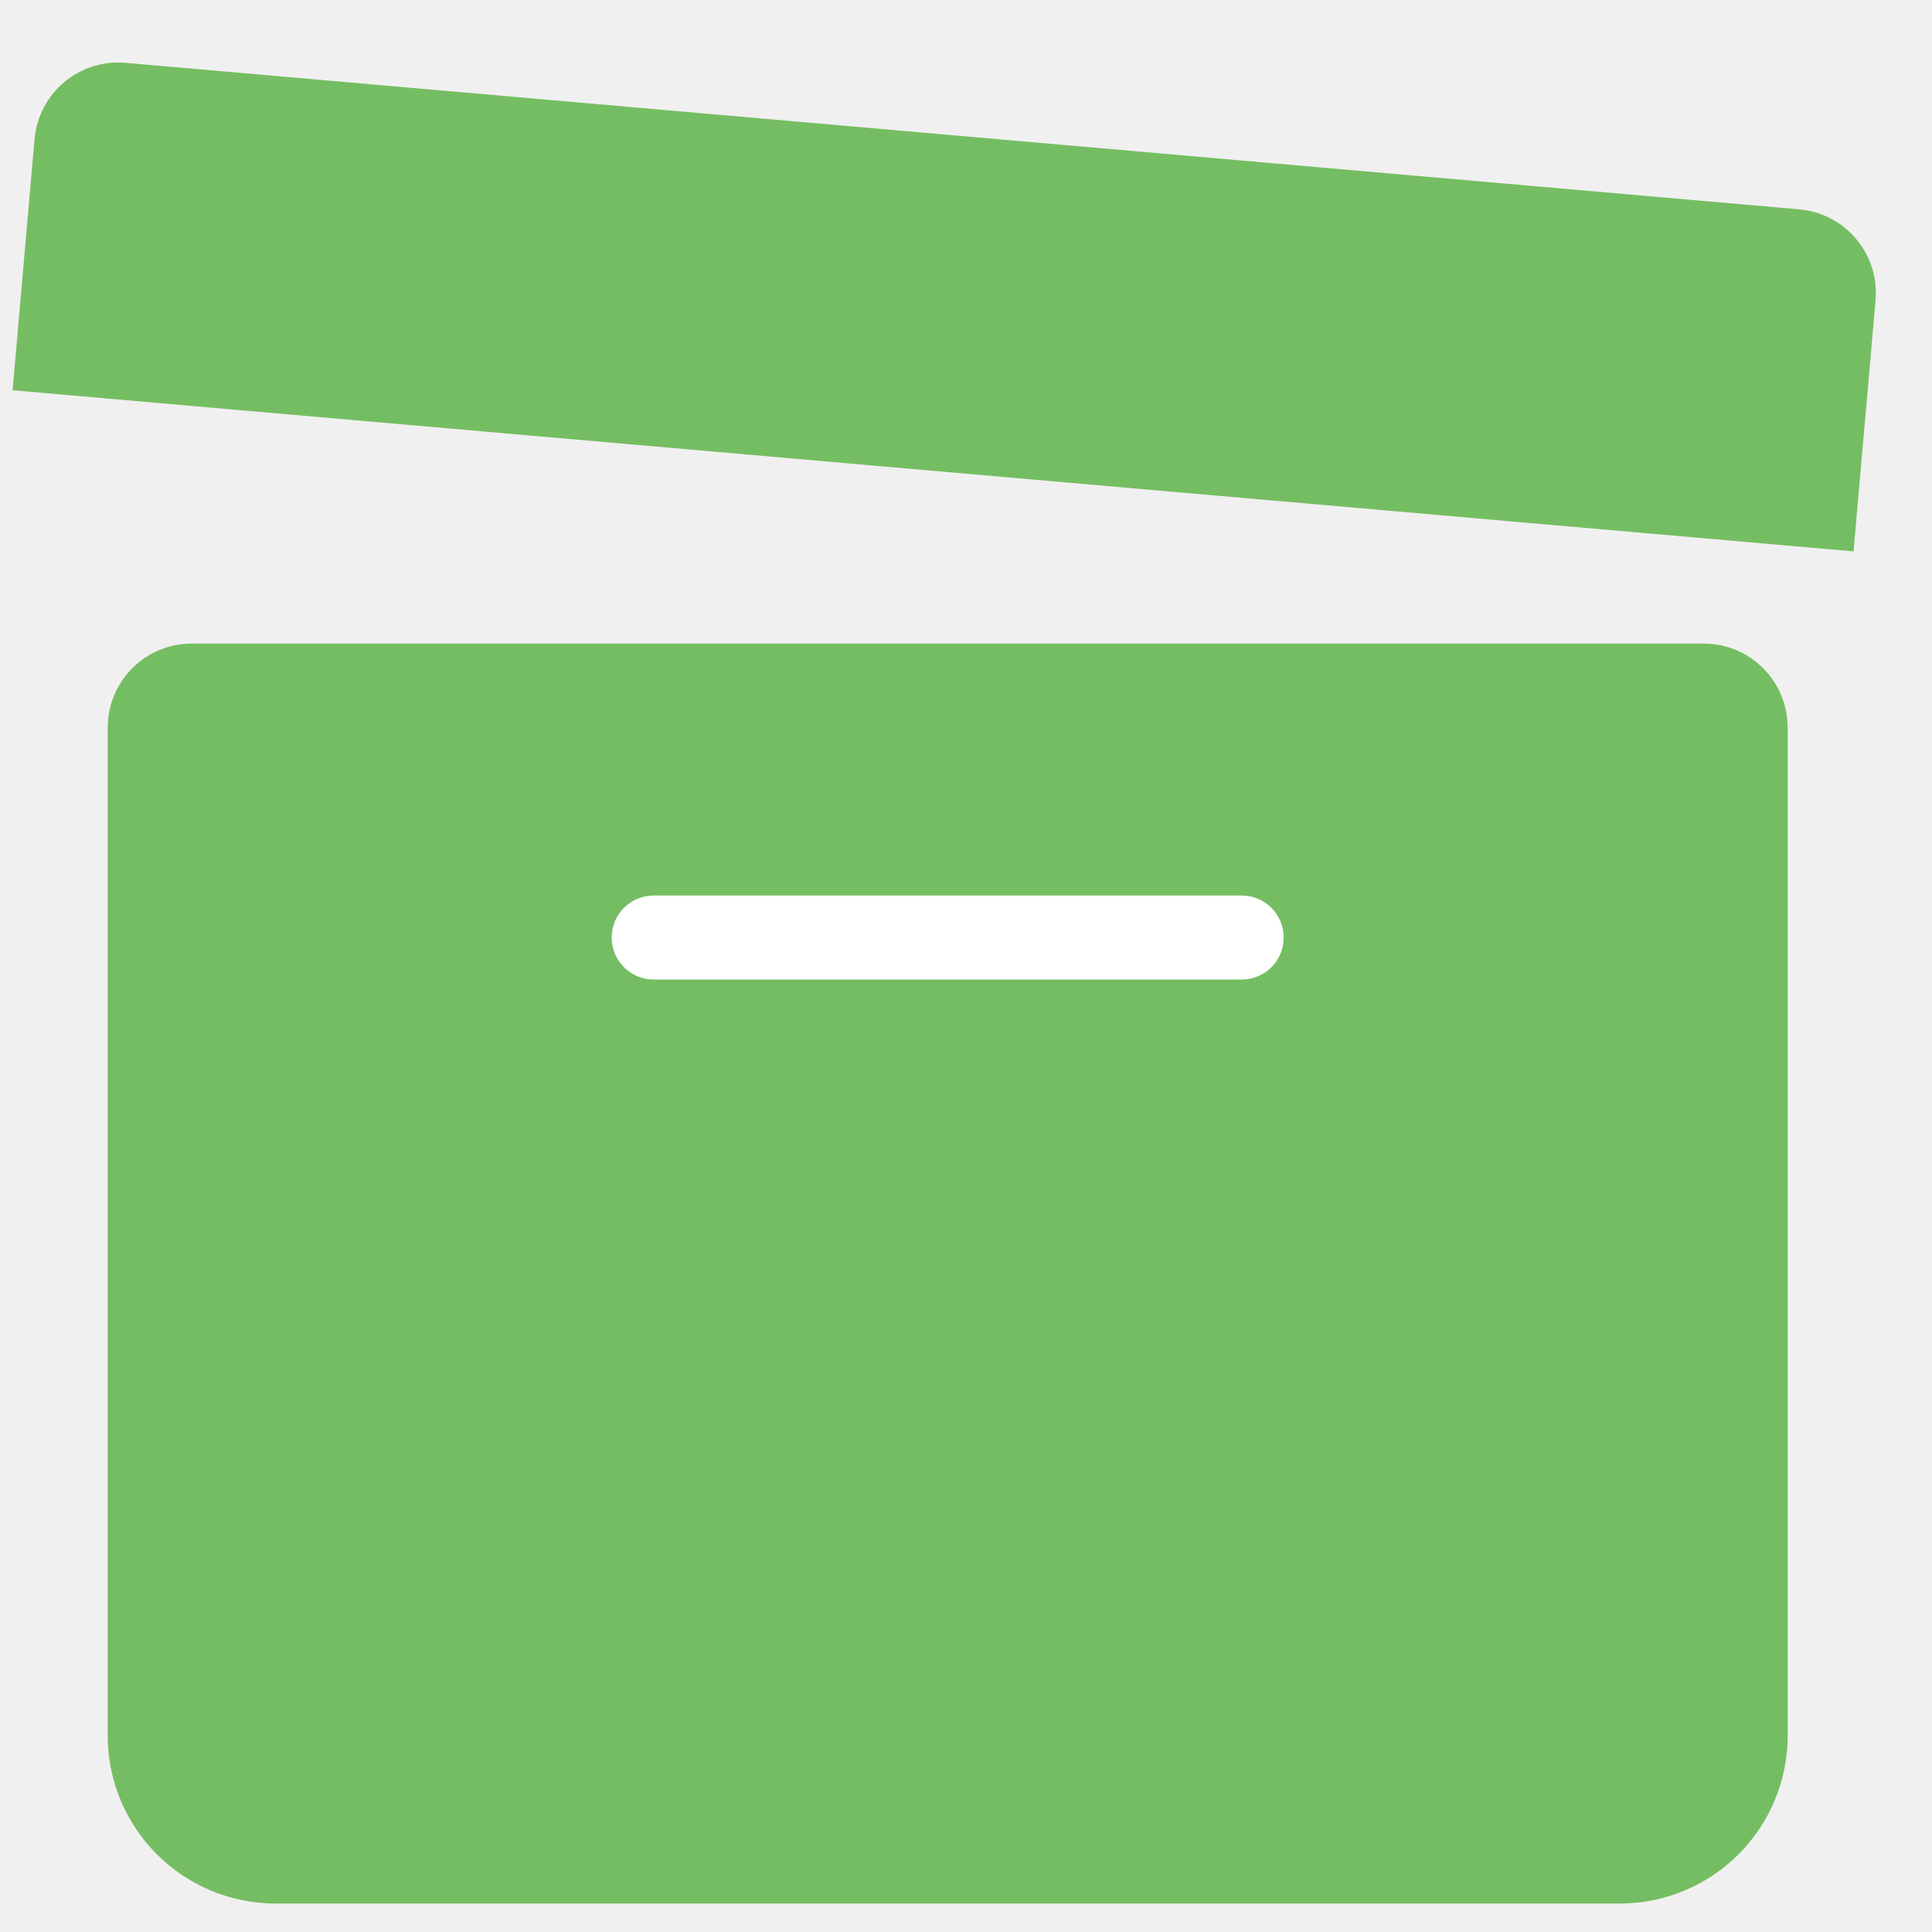
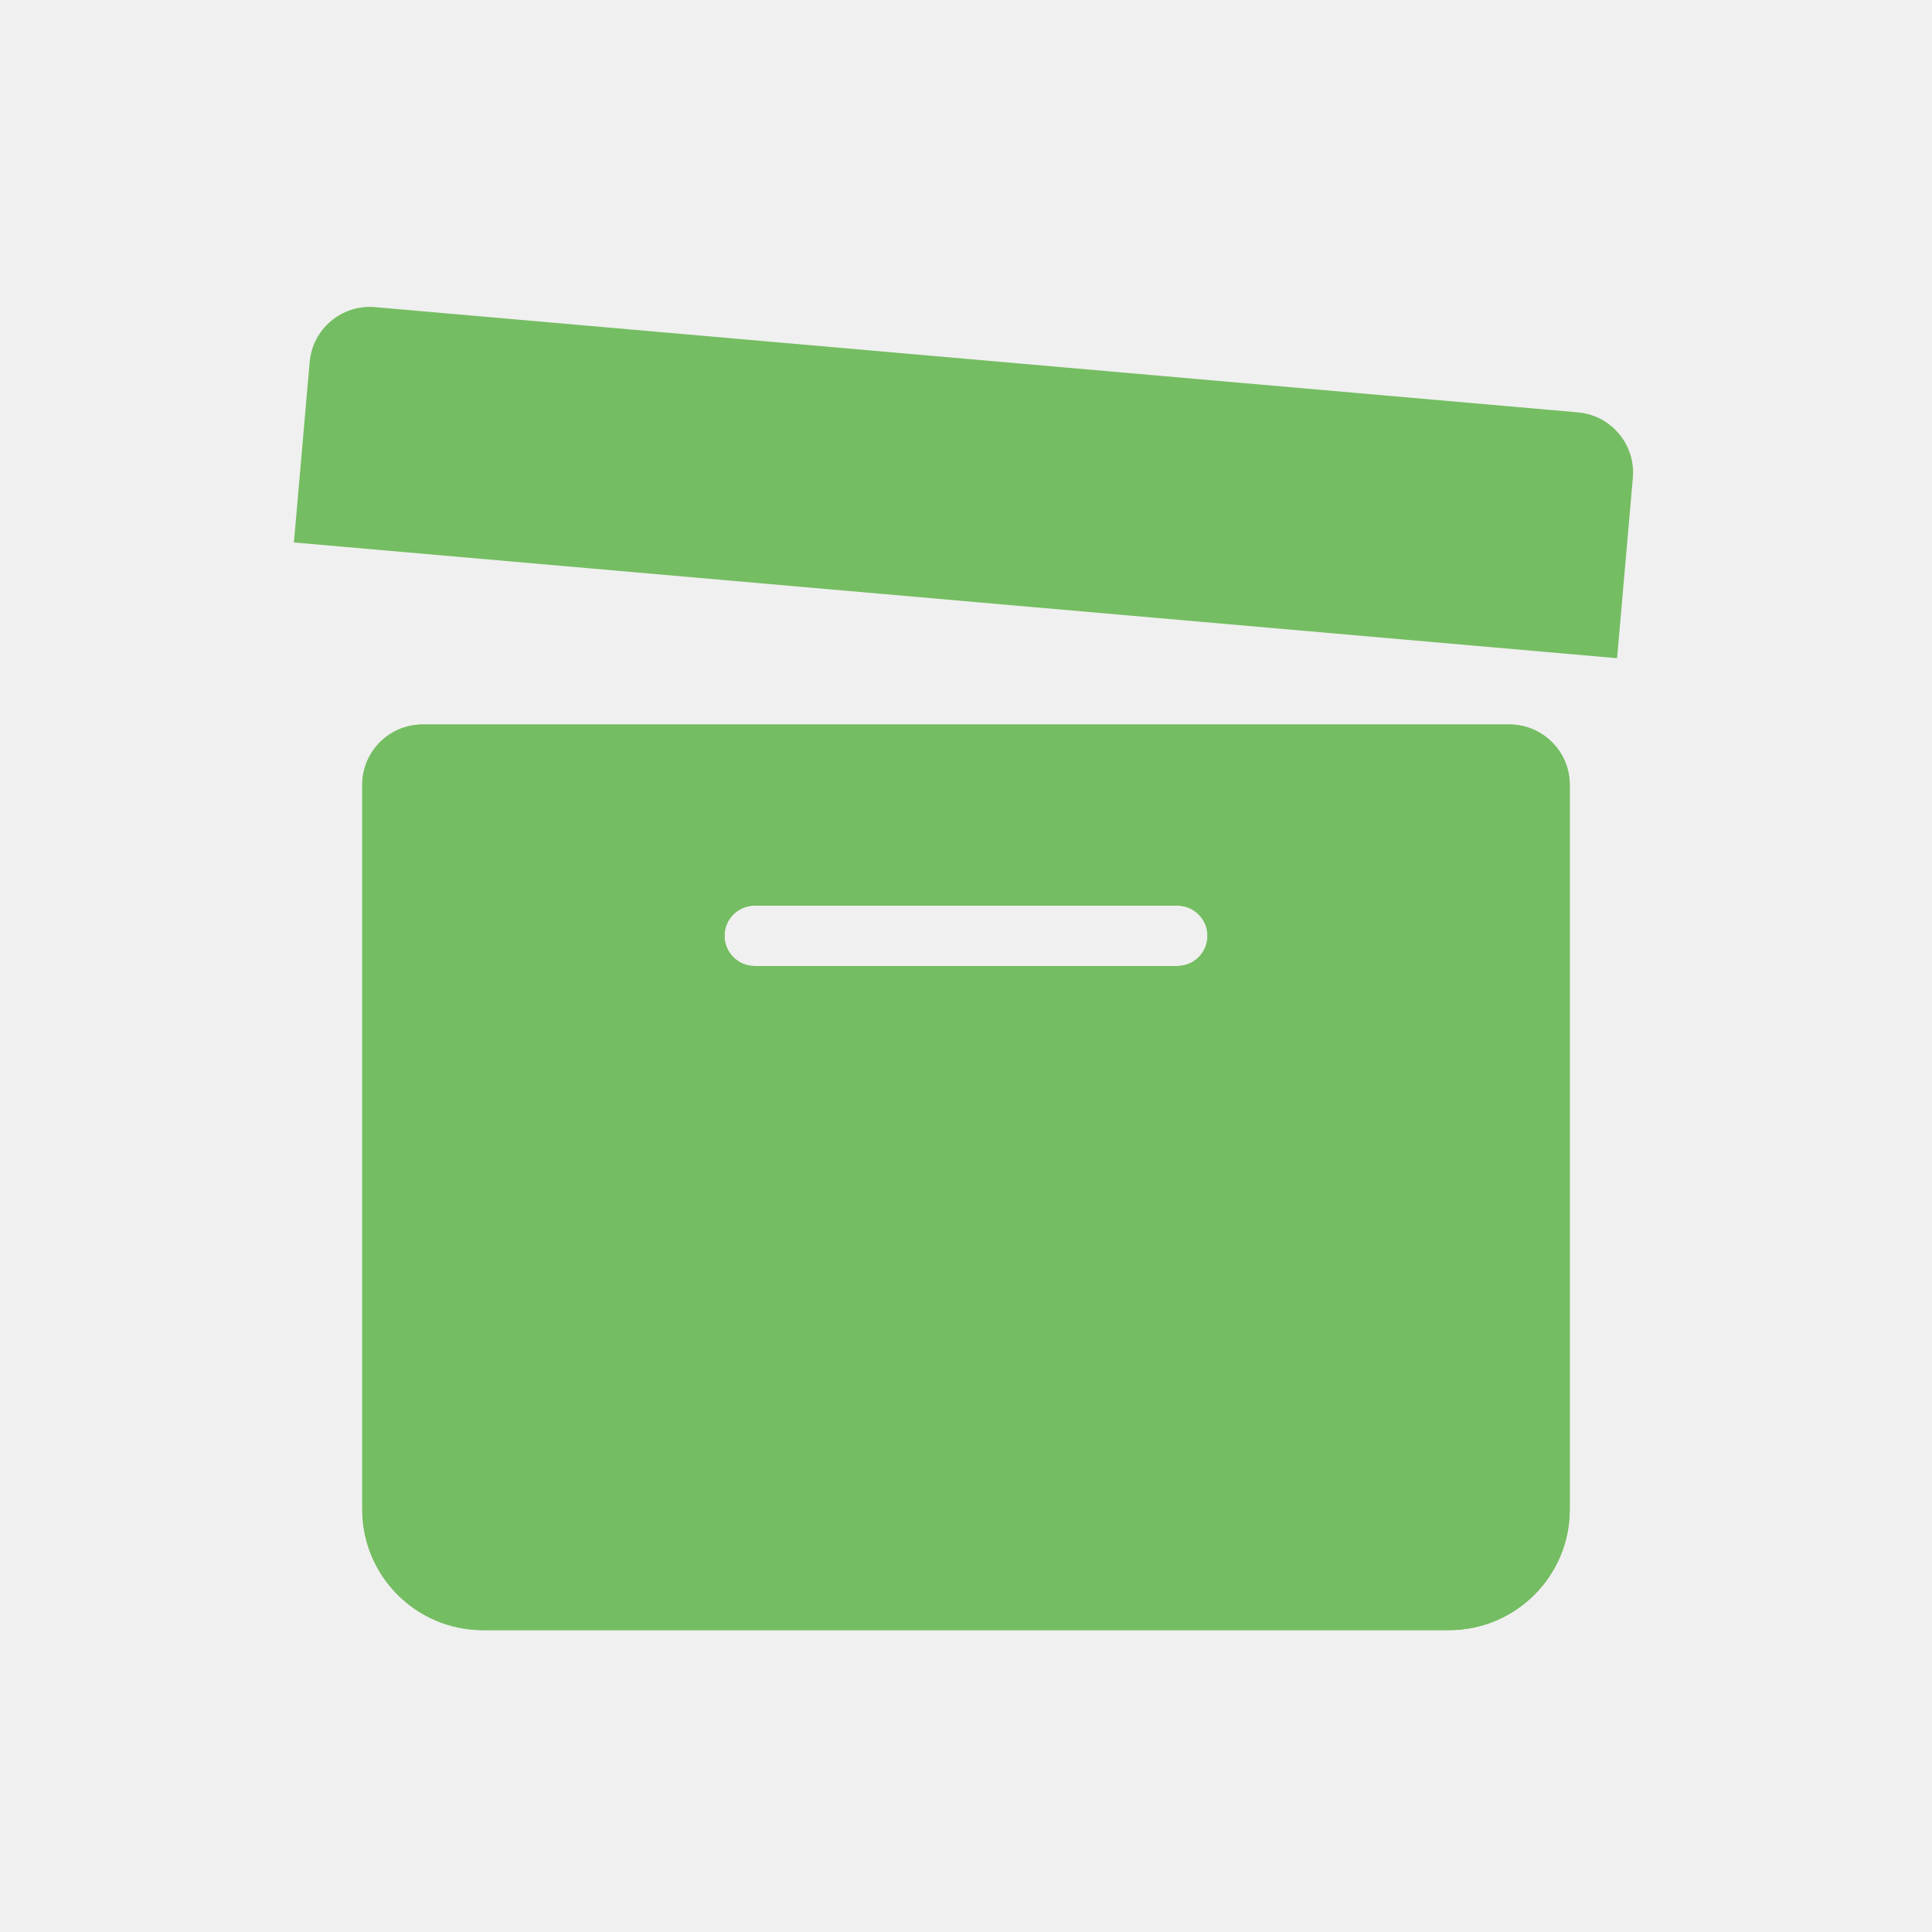
- <svg xmlns="http://www.w3.org/2000/svg" width="23" height="23" viewBox="0 0 23 23" fill="none">
-   <path d="M2.282 8.161H20.282C20.558 8.161 20.782 8.385 20.782 8.661V20.661C20.782 21.49 20.111 22.161 19.282 22.161H3.282C2.454 22.161 1.782 21.49 1.782 20.661V8.661C1.782 8.385 2.006 8.161 2.282 8.161Z" fill="#75BD62" stroke="#75BD62" />
-   <rect x="7.282" y="10.661" width="8" height="1" rx="0.5" fill="white" />
-   <path d="M0.15 4.646L22.066 6.564L22.328 3.575C22.376 3.025 21.969 2.54 21.418 2.492L1.495 0.748C0.944 0.7 0.459 1.107 0.411 1.658L0.15 4.646Z" fill="#75BD62" />
+ <svg xmlns="http://www.w3.org/2000/svg" width="32" height="32" viewBox="0 0 32 32" fill="none">
+   <mask id="path-1-inside-1_498_508" fill="white">
+     <path fill-rule="evenodd" clip-rule="evenodd" d="M7 12C6.448 12 6 12.448 6 13V25C6 26.105 6.895 27 8 27H24C25.104 27 26 26.105 26 25V13C26 12.448 25.552 12 25 12H7ZM12.5 15C12.224 15 12 15.224 12 15.5C12 15.776 12.224 16 12.5 16H19.5C19.776 16 20 15.776 20 15.5C20 15.224 19.776 15 19.5 15H12.5Z" />
+   </mask>
+   <path fill-rule="evenodd" clip-rule="evenodd" d="M7 12C6.448 12 6 12.448 6 13V25C6 26.105 6.895 27 8 27H24C25.104 27 26 26.105 26 25V13C26 12.448 25.552 12 25 12H7ZM12.5 15C12.224 15 12 15.224 12 15.5C12 15.776 12.224 16 12.5 16H19.5C19.776 16 20 15.776 20 15.5C20 15.224 19.776 15 19.5 15H12.5Z" fill="#75BD62" />
+   <path d="M7 13V13V11C5.895 11 5 11.895 5 13H7ZM7 25V13H5V25H7ZM8 26C7.448 26 7 25.552 7 25H5C5 26.657 6.343 28 8 28V26ZM24 26H8V28H24V26ZM25 25C25 25.552 24.552 26 24 26V28C25.657 28 27 26.657 27 25H25ZM25 13V25H27V13H25ZM25 13H27C27 11.895 26.104 11 25 11V13ZM7 13H25V11H7V13ZM13 15.5C13 15.776 12.776 16 12.5 16V14C11.671 14 11 14.671 11 15.5H13ZM12.5 15C12.776 15 13 15.224 13 15.5H11C11 16.328 11.671 17 12.5 17V15ZM19.5 15H12.5V17H19.5V15ZM19 15.5C19 15.224 19.224 15 19.5 15V17C20.328 17 21 16.328 21 15.5H19ZM19.5 16C19.224 16 19 15.776 19 15.5H21C21 14.671 20.328 14 19.5 14V16ZM12.5 16H19.5V14H12.5V16Z" fill="#75BD62" mask="url(#path-1-inside-1_498_508)" />
+   <path d="M4.868 8.985L26.784 10.902L27.045 7.914C27.093 7.363 26.686 6.878 26.136 6.83L6.212 5.087C5.662 5.039 5.177 5.446 5.129 5.996L4.868 8.985Z" fill="#75BD62" />
</svg>
